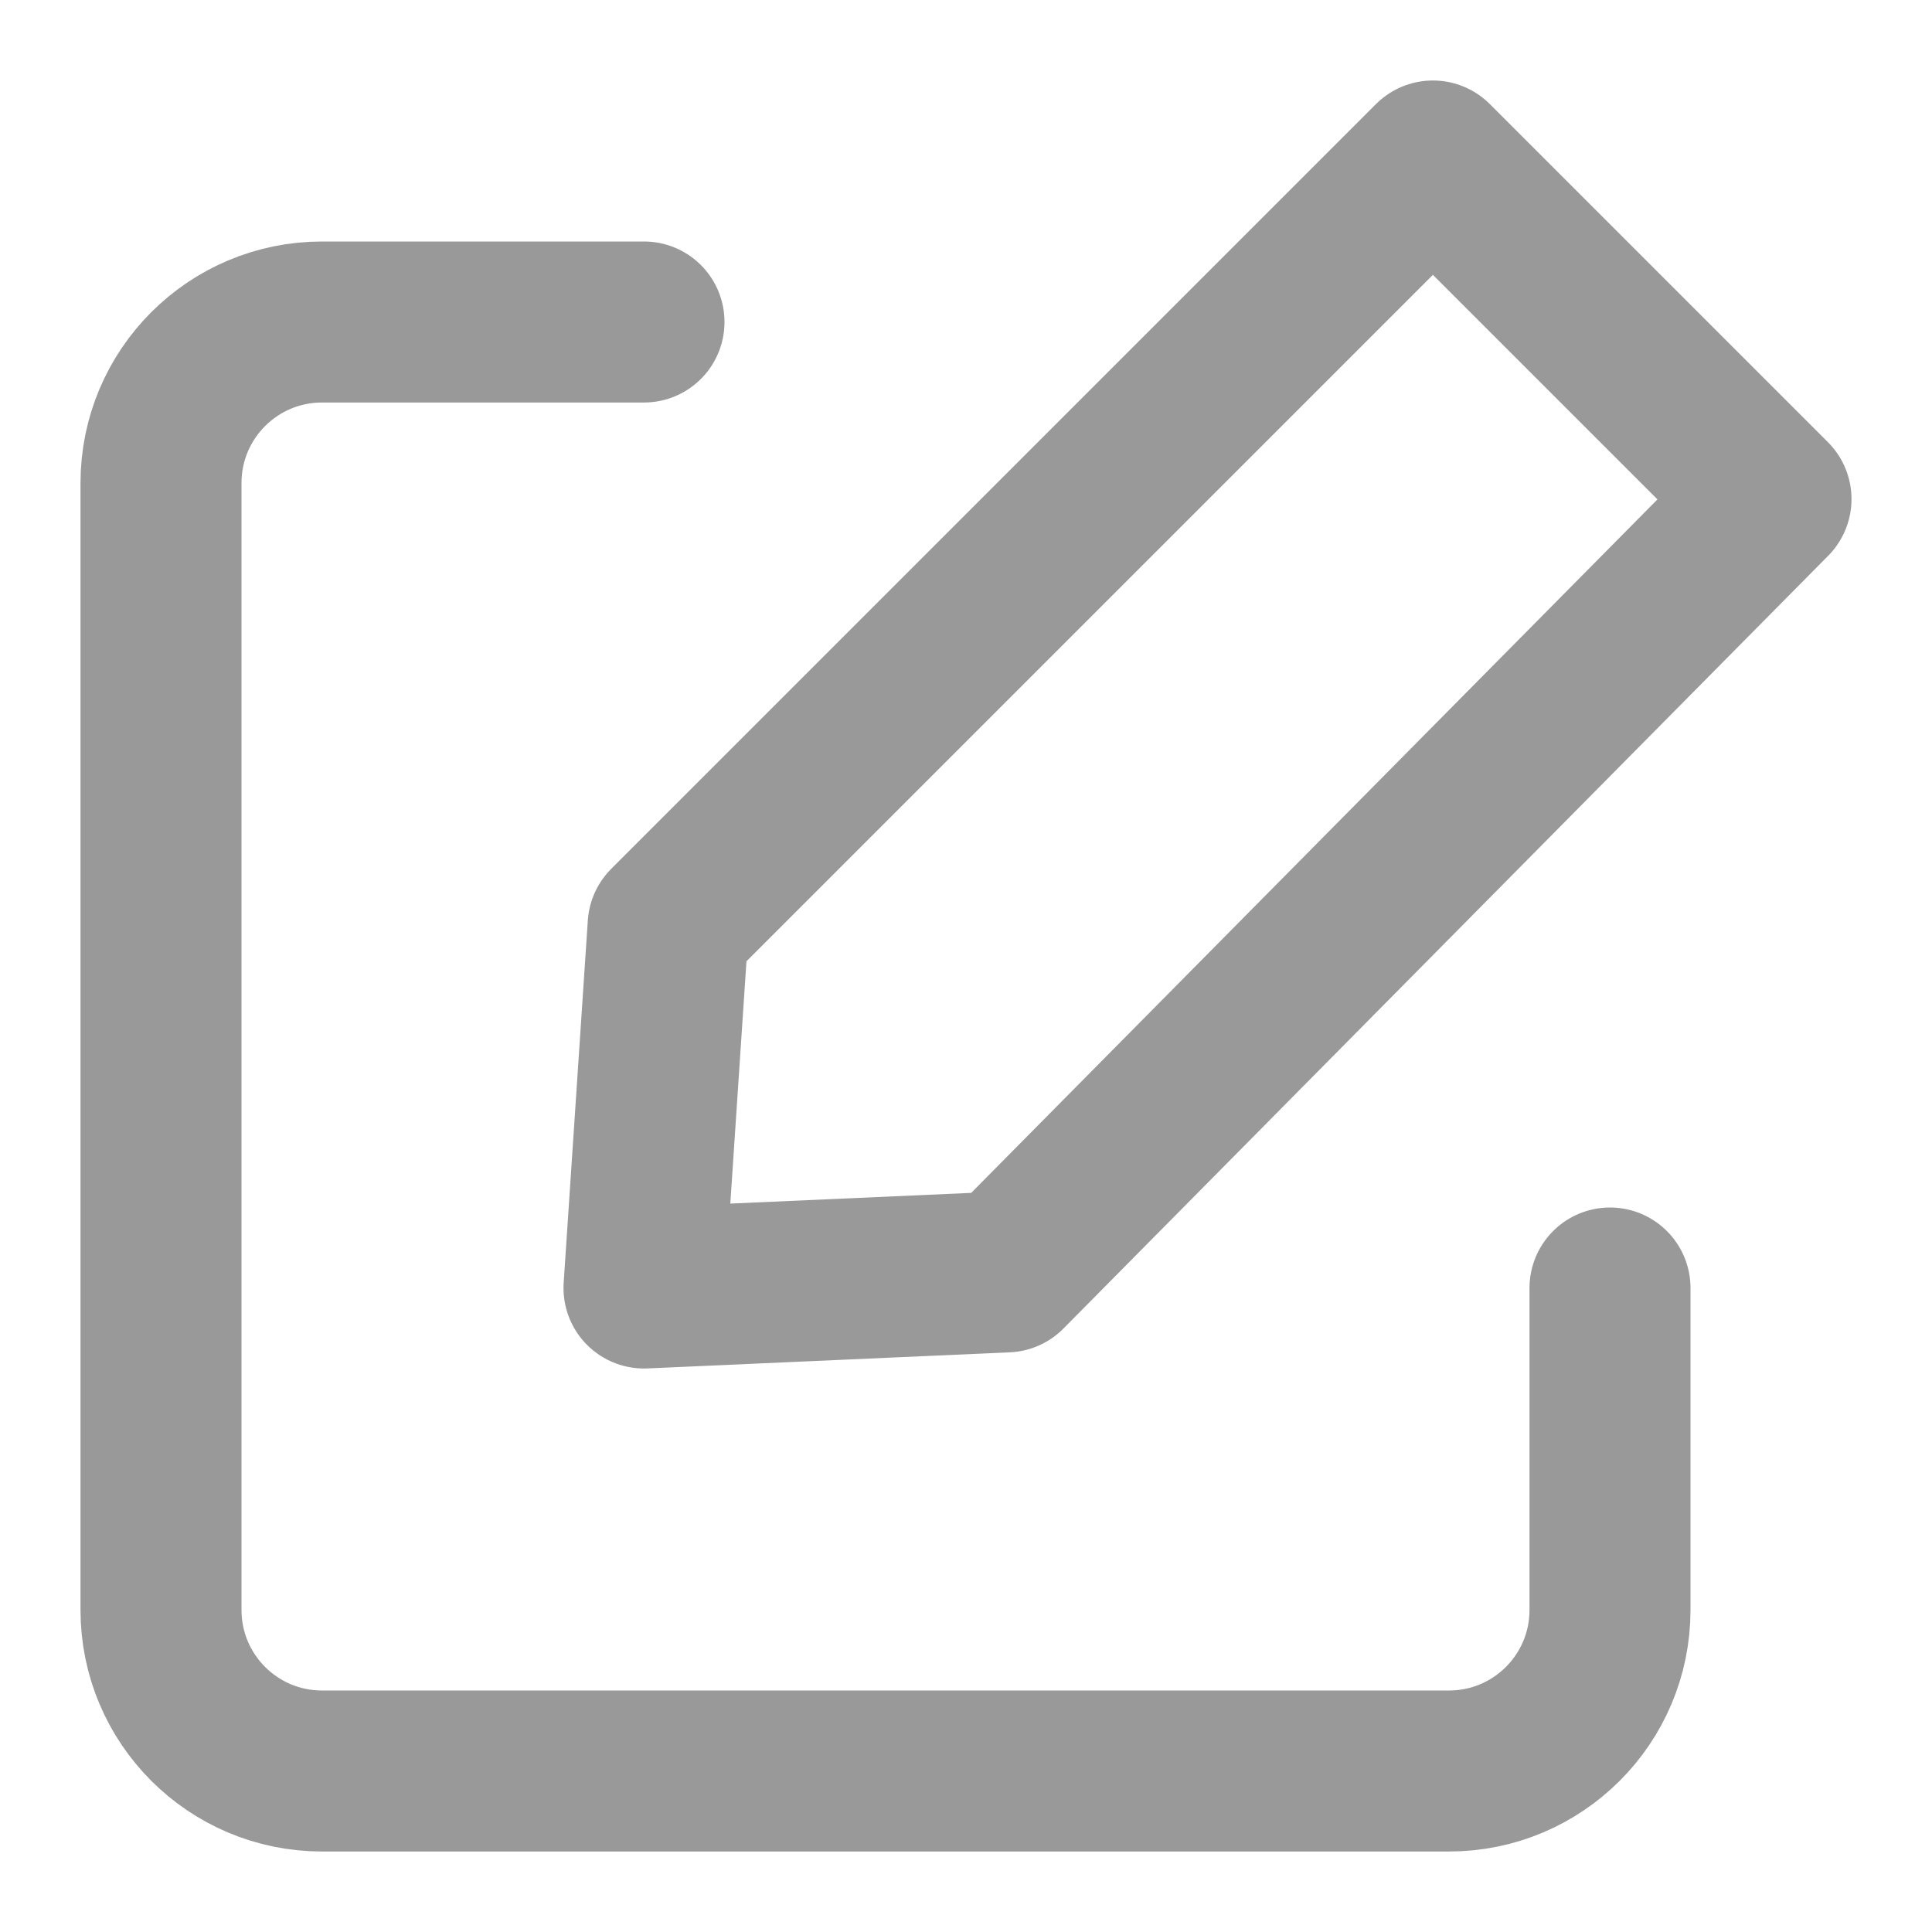
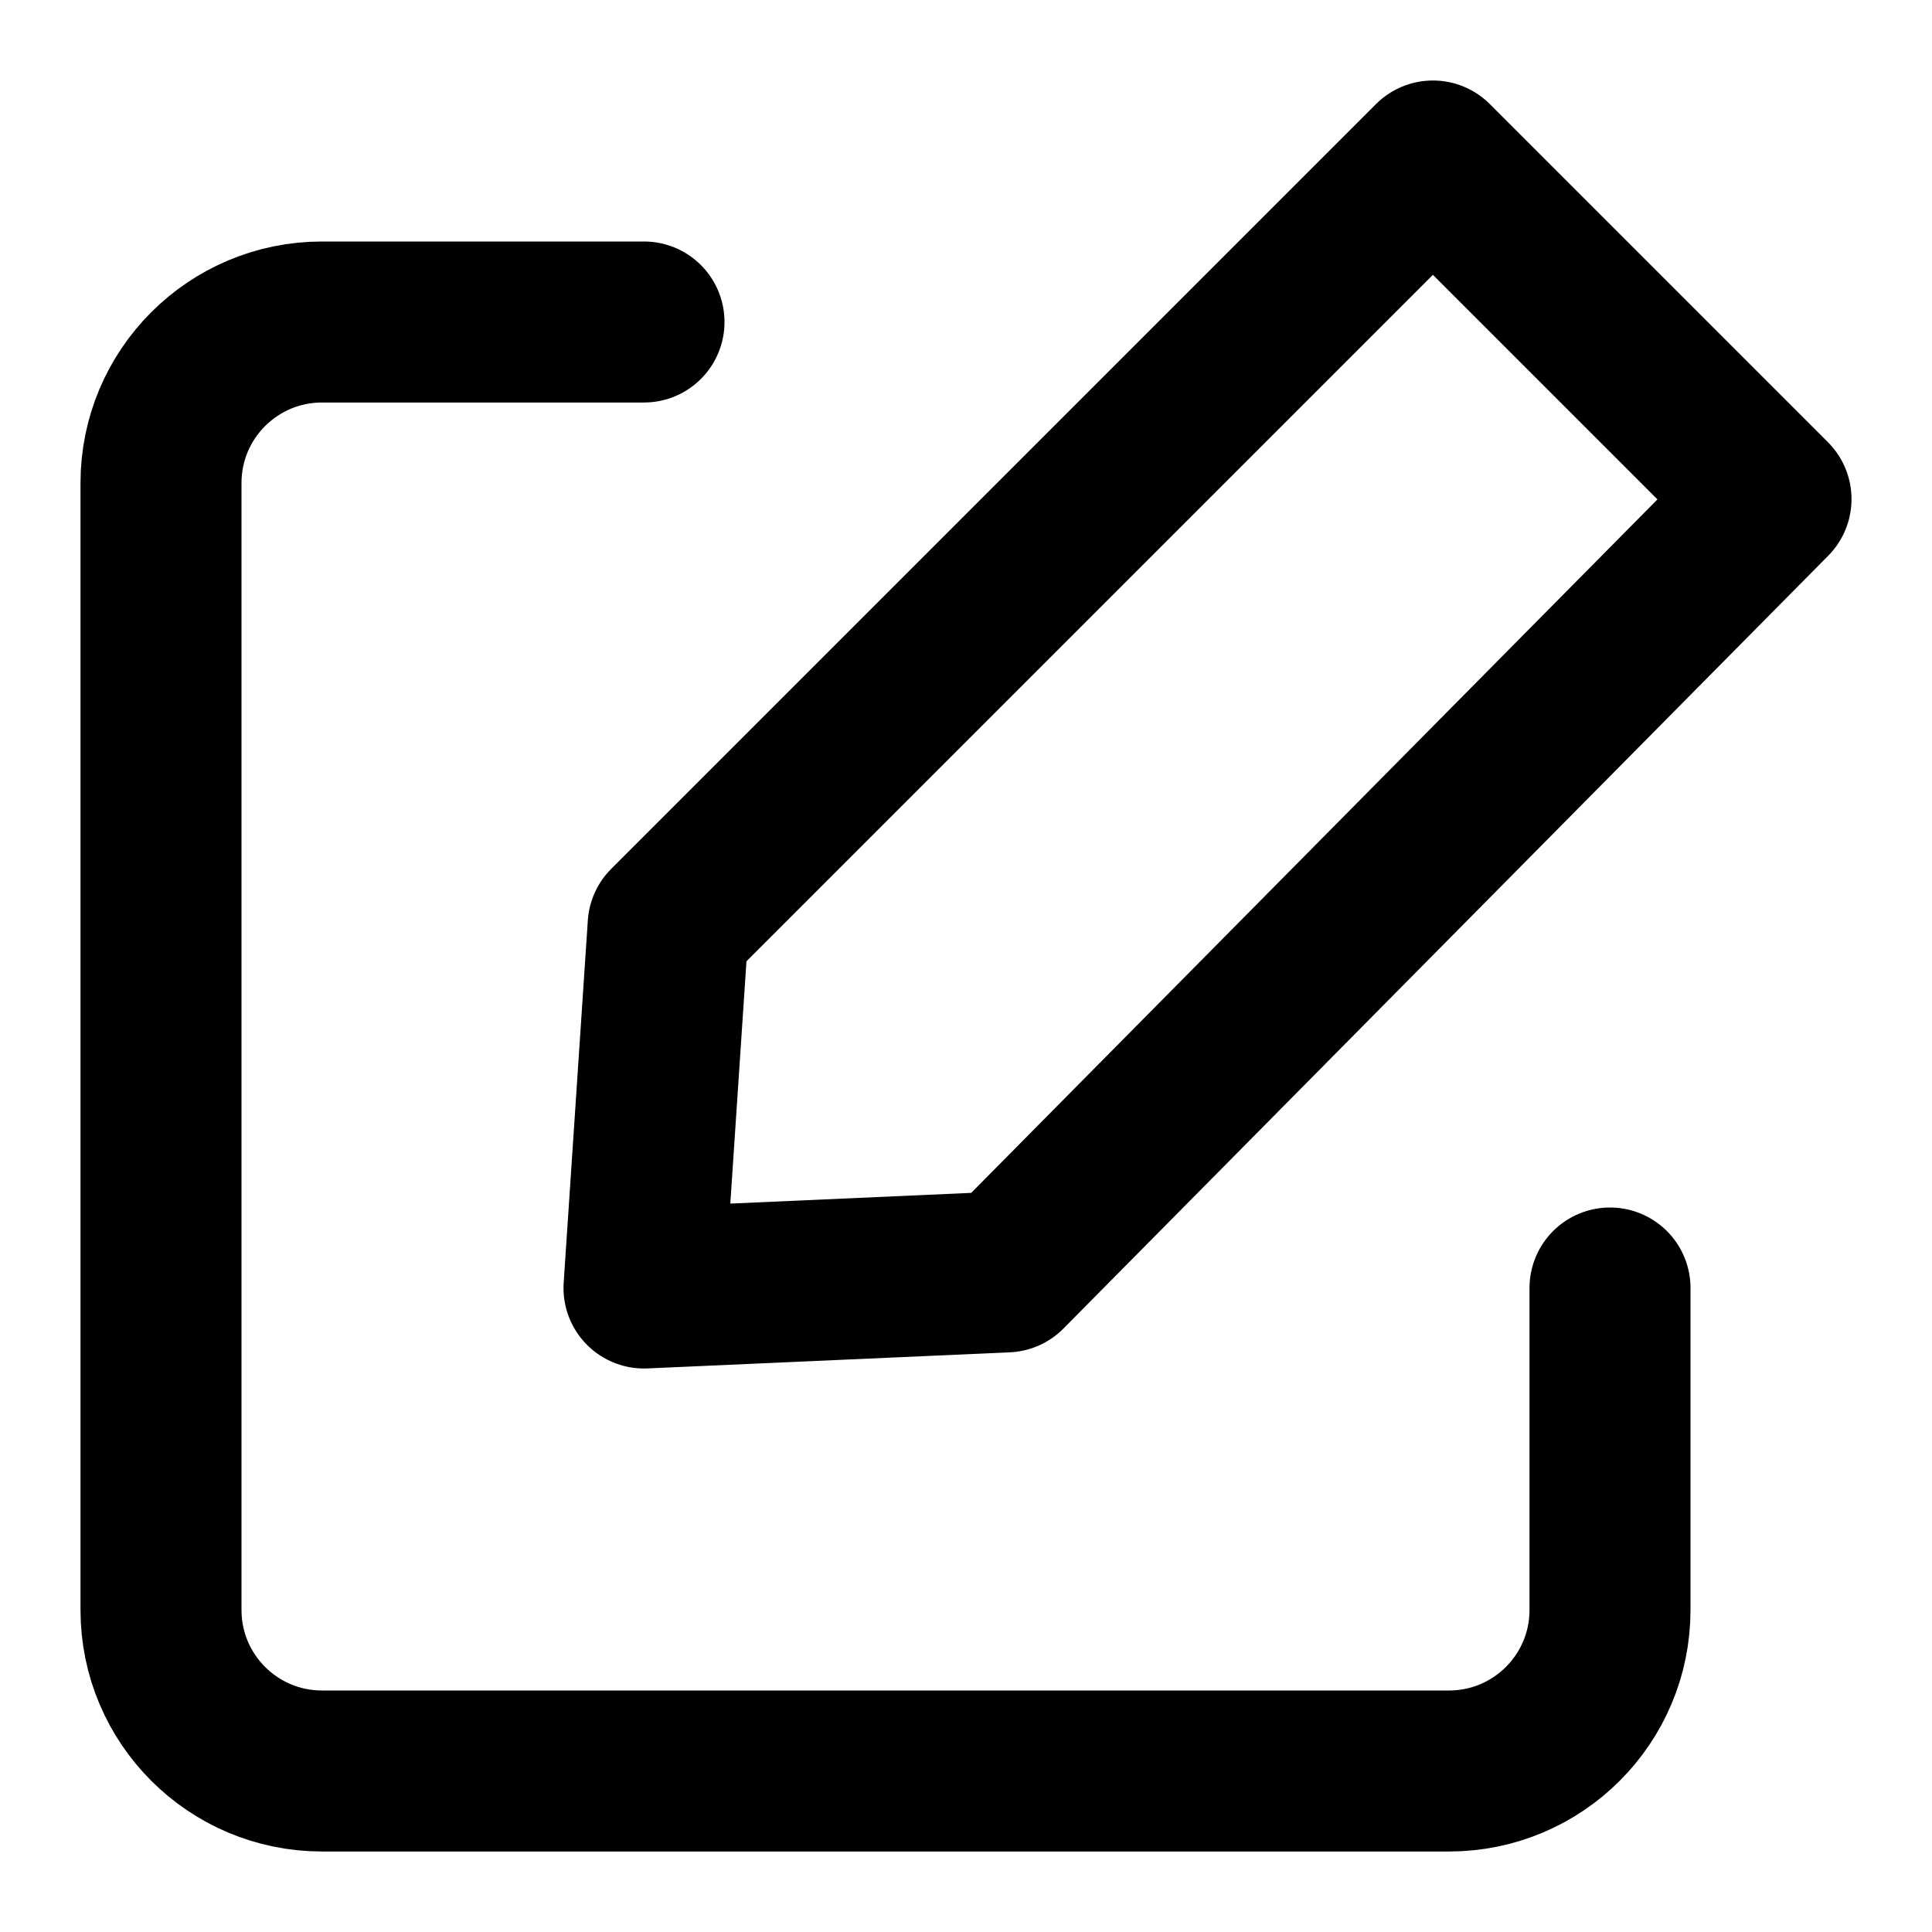
- <svg xmlns="http://www.w3.org/2000/svg" width="current" opacity="0.4" viewBox="0 0 24 24">
+ <svg xmlns="http://www.w3.org/2000/svg" width="current" opacity="current" viewBox="0 0 24 24">
  <g id="Complete">
    <g id="edit">
      <g>
        <path d="M20,16v4a2,2,0,0,1-2,2H4a2,2,0,0,1-2-2V6A2,2,0,0,1,4,4H8" fill="none" stroke="#000000" stroke-linecap="round" stroke-linejoin="round" stroke-width="2" />
        <polygon points="12.5 15.8 22 6.2 17.8 2 8.3 11.5 8 16 12.5 15.8" fill="none" stroke="#000000" stroke-linecap="round" stroke-linejoin="round" stroke-width="2" />
      </g>
    </g>
  </g>
</svg>
